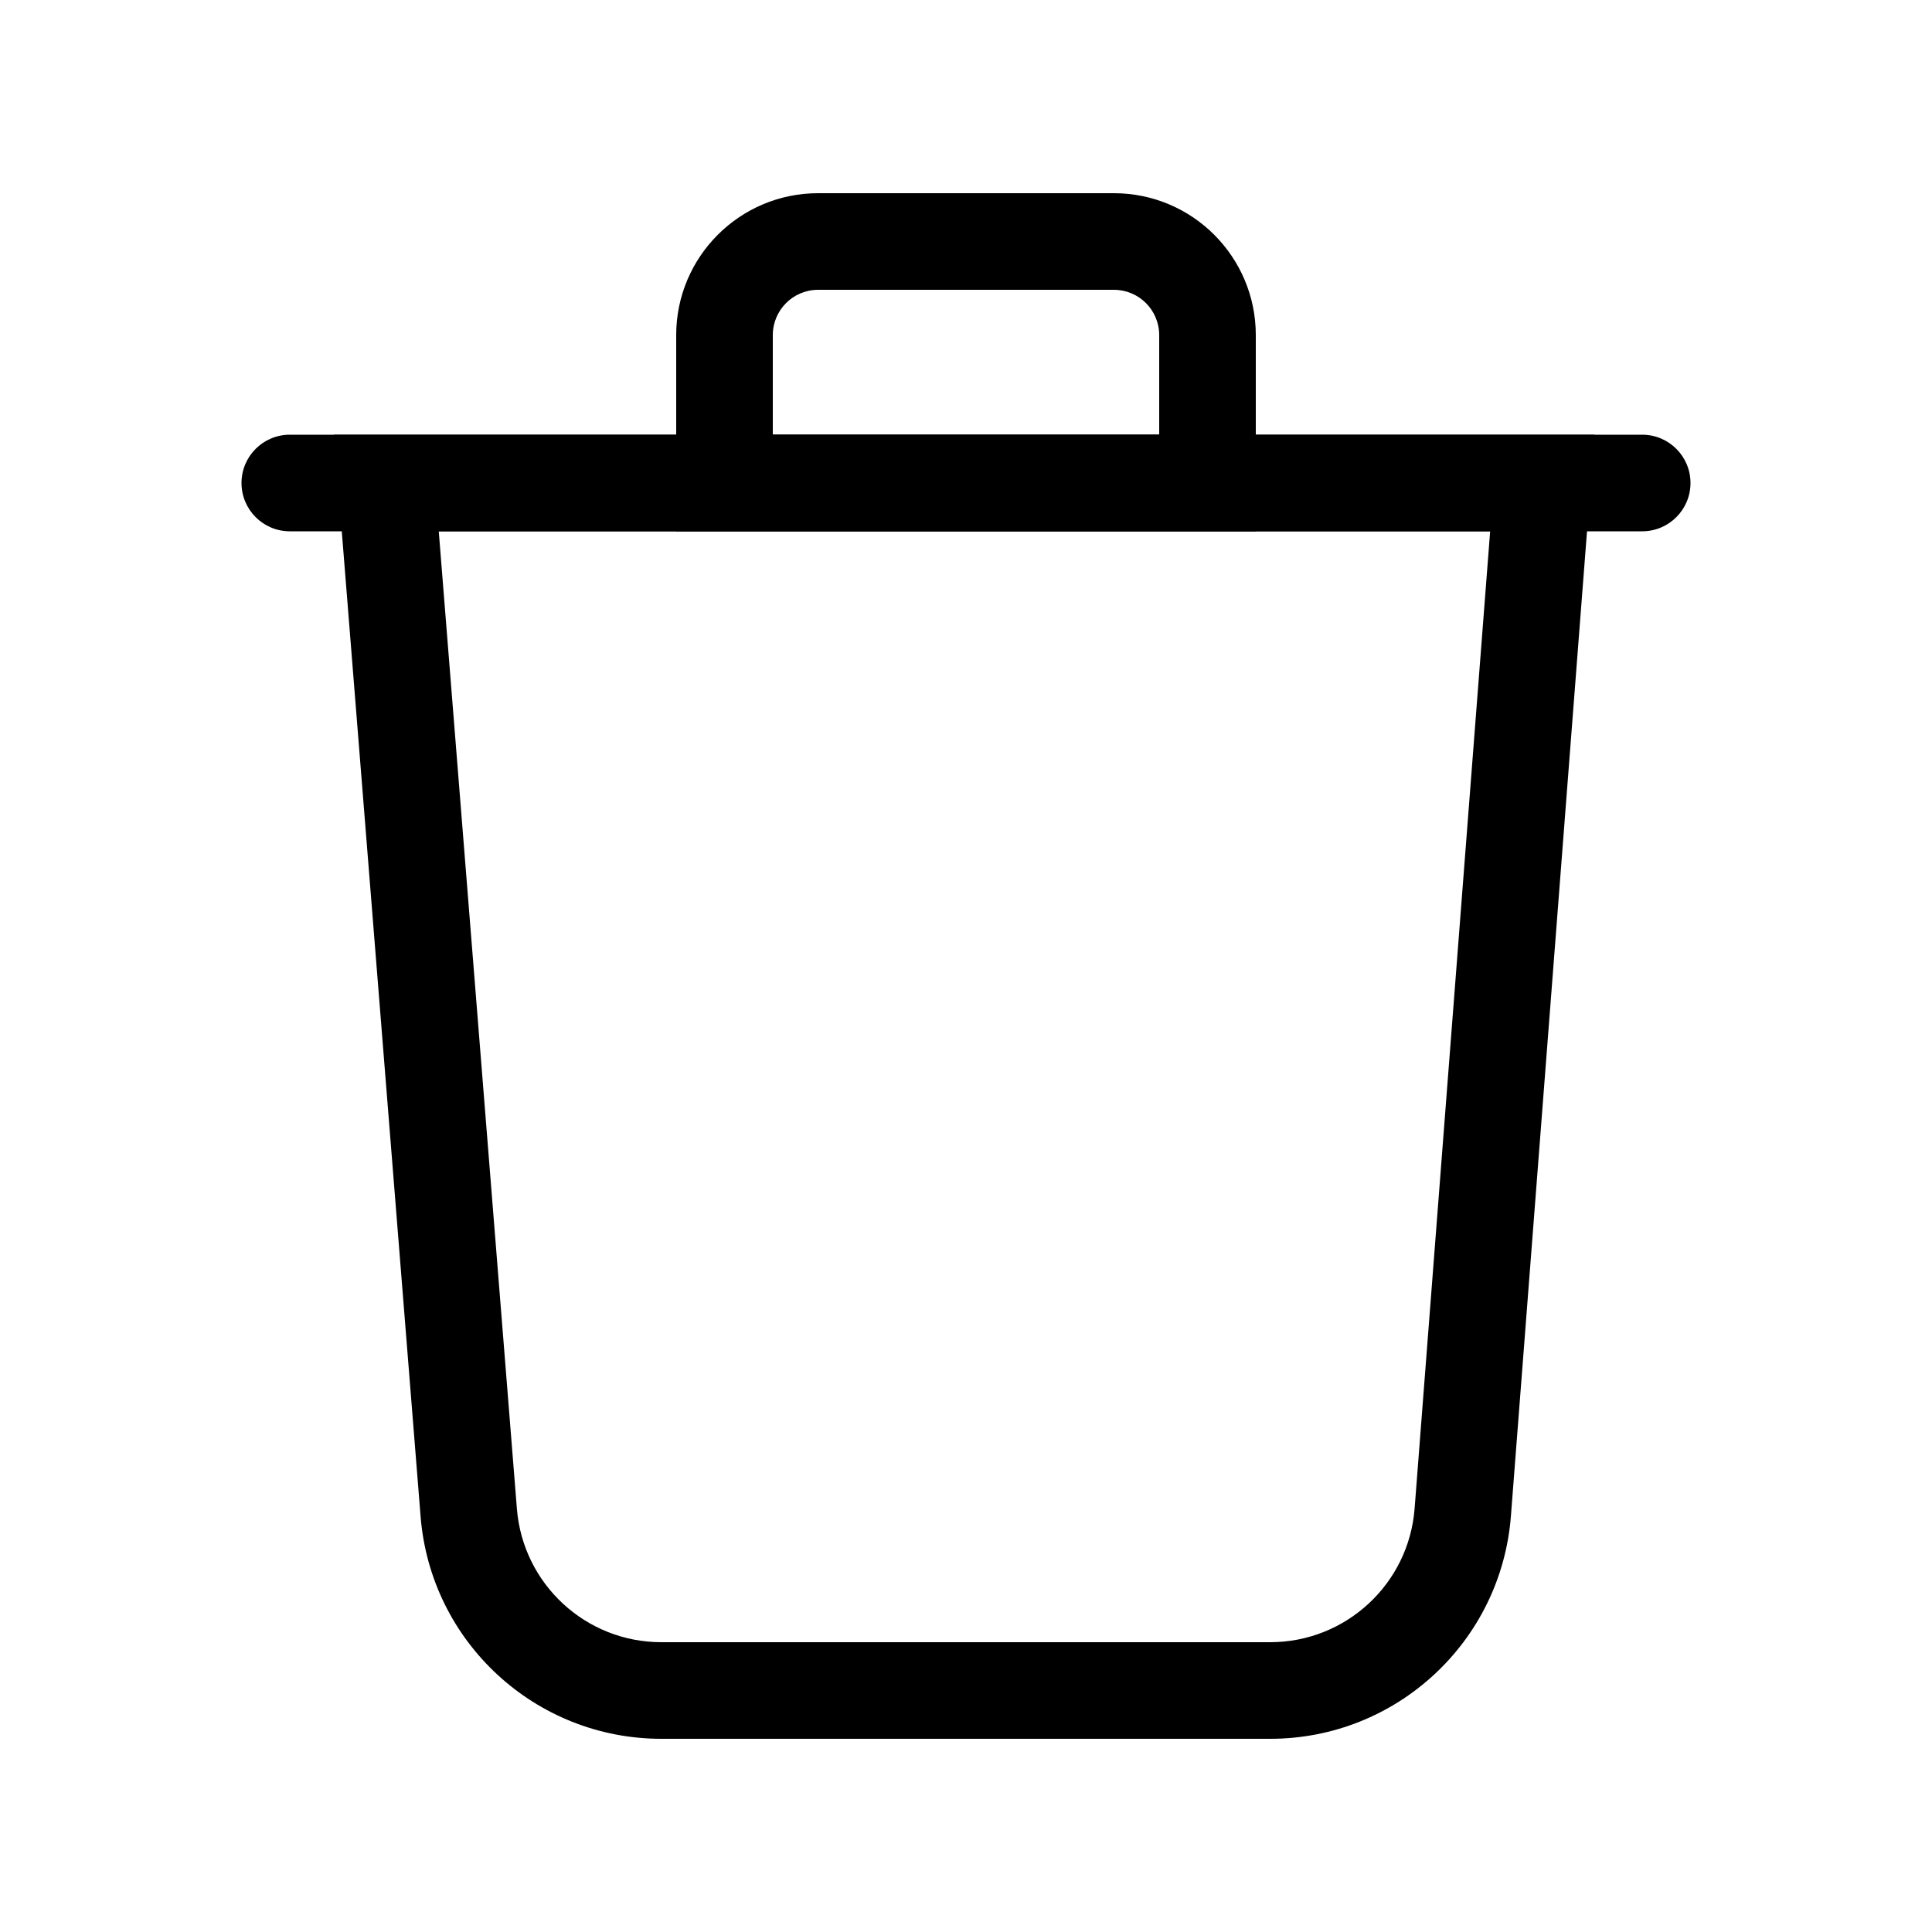
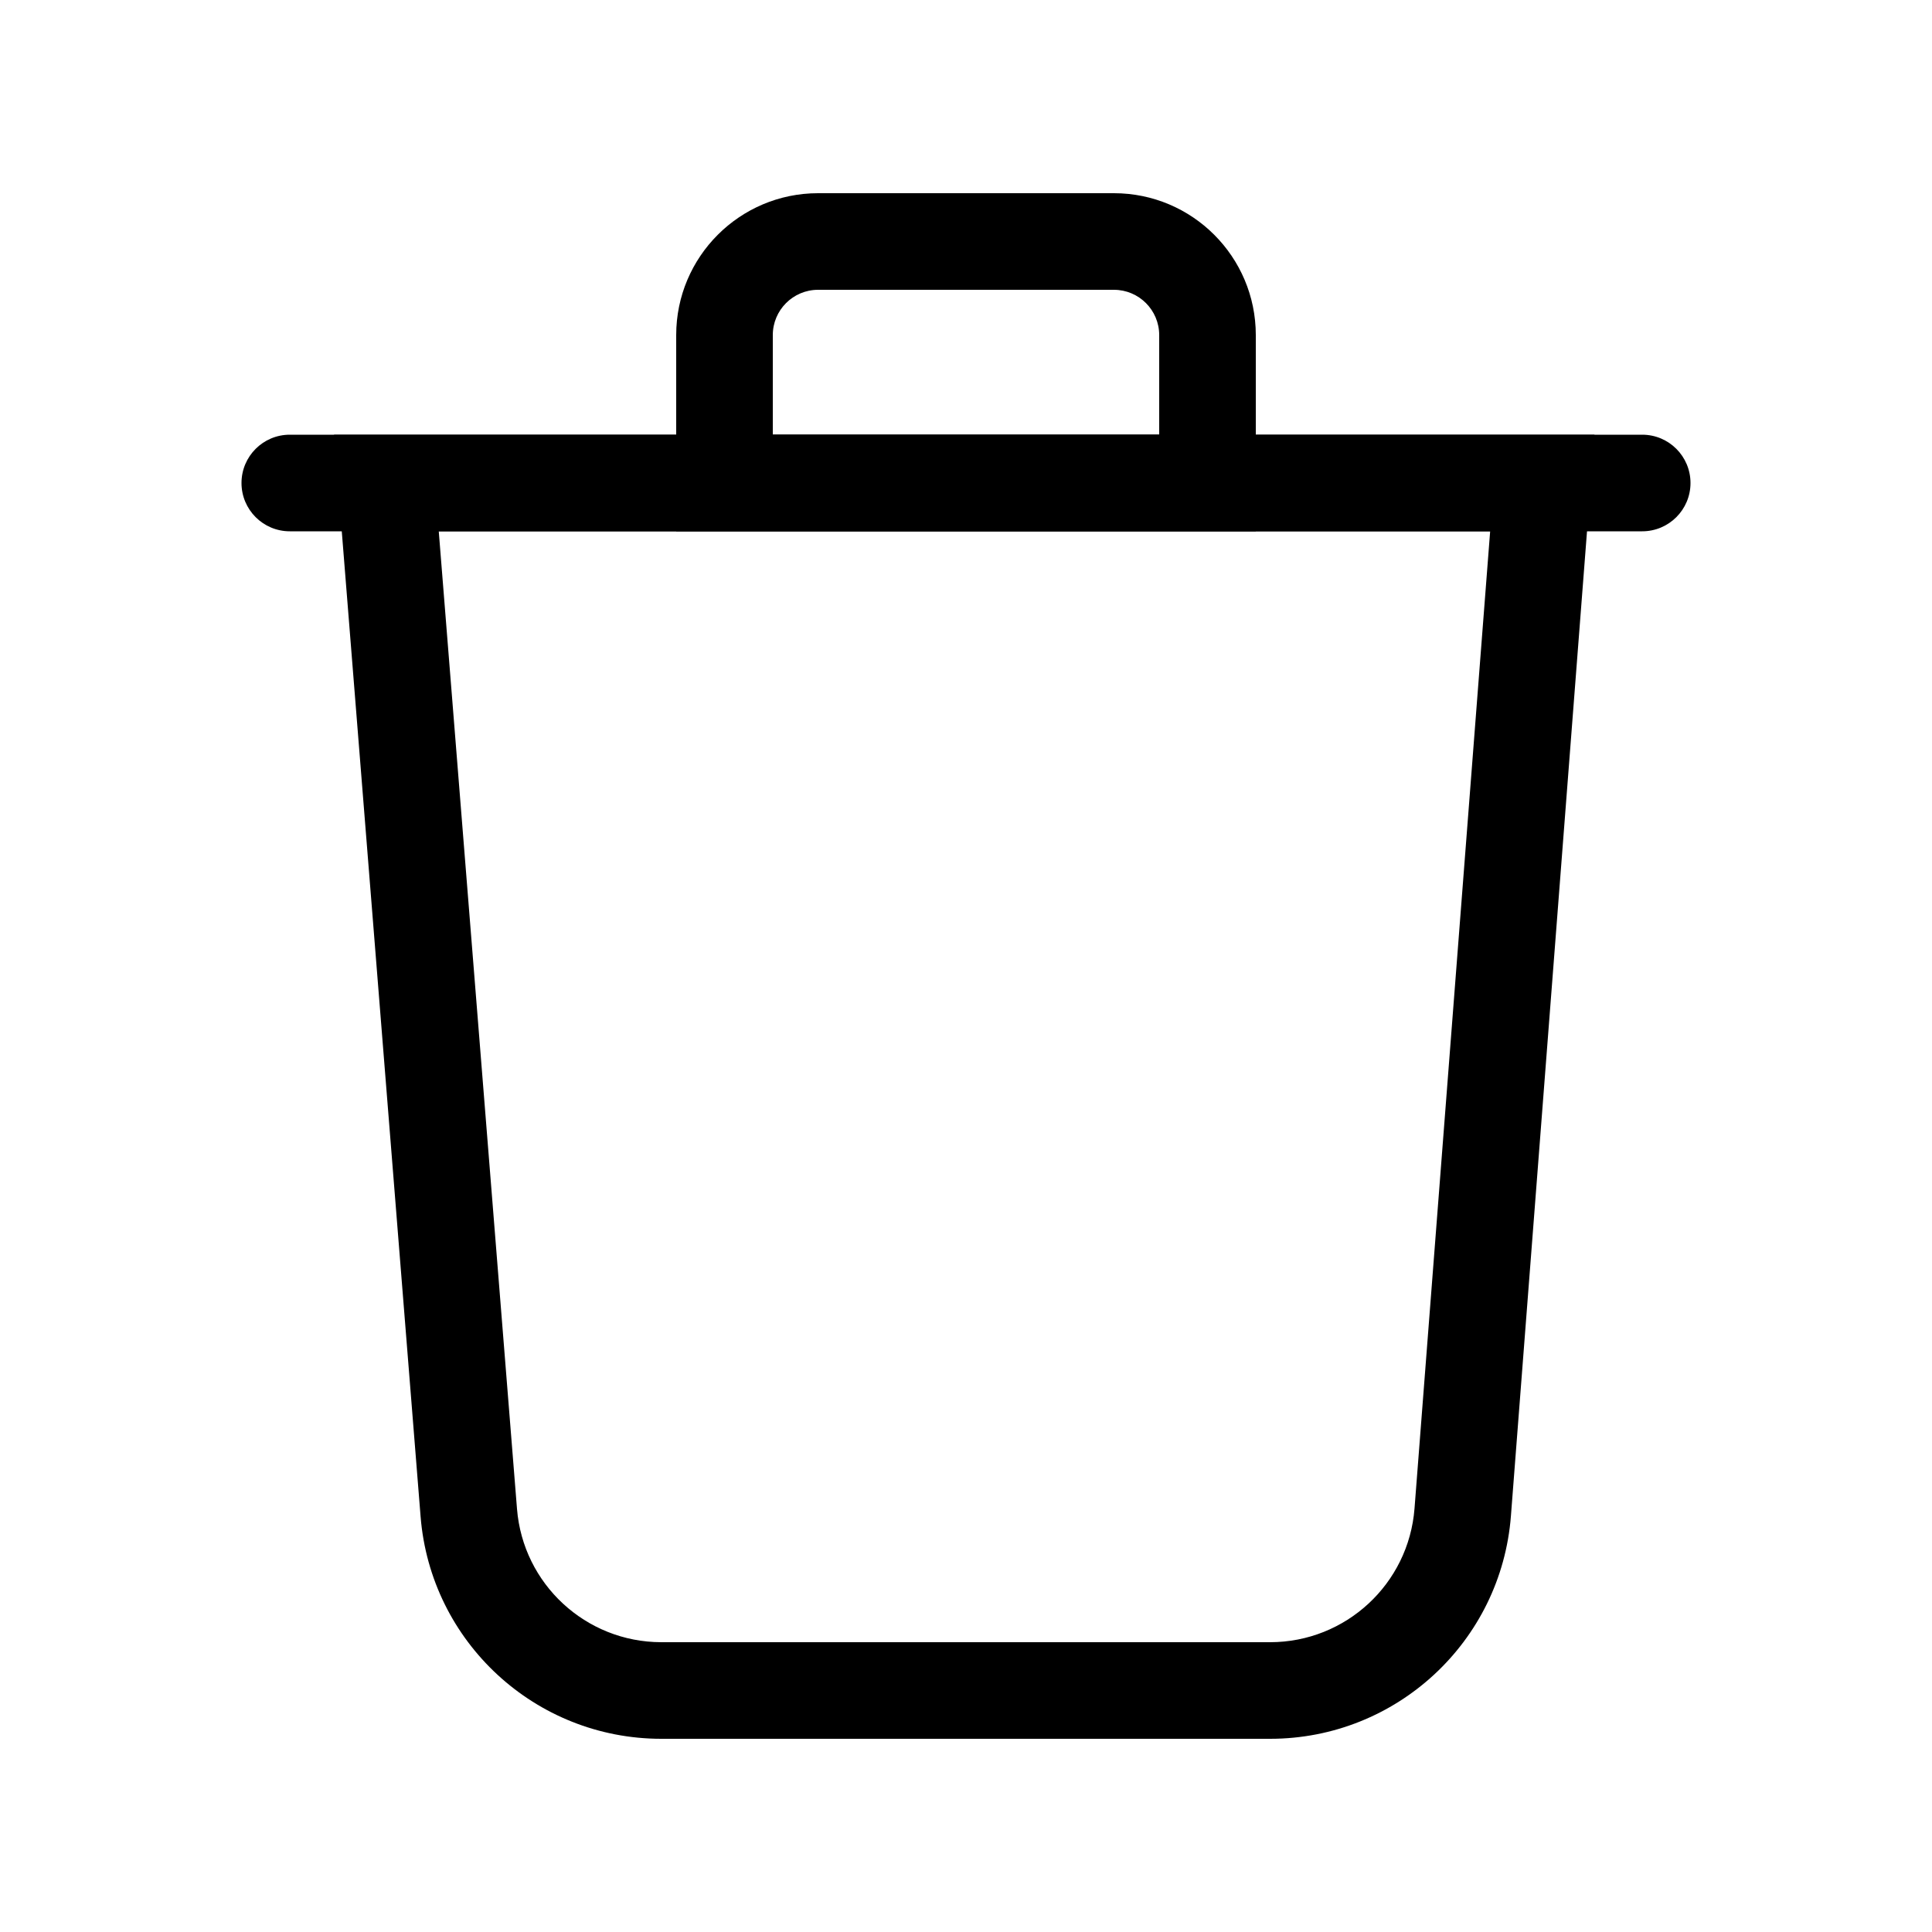
- <svg xmlns="http://www.w3.org/2000/svg" width="20" height="20" viewBox="0 0 20 20" fill="none">
-   <g id="icon-20">
-     <g id="Vector">
-       <path fill-rule="evenodd" clip-rule="evenodd" d="M2.5 5C2.5 4.724 2.724 4.5 3 4.5H17C17.276 4.5 17.5 4.724 17.5 5C17.5 5.276 17.276 5.5 17 5.5H3C2.724 5.5 2.5 5.276 2.5 5Z" fill="black" />
-       <path fill-rule="evenodd" clip-rule="evenodd" d="M3.458 4.5H16.506L15.641 15.693C15.54 16.995 14.455 18 13.149 18H6.846C5.543 18 4.458 16.999 4.354 15.699L3.458 4.5ZM4.542 5.5L5.351 15.62C5.414 16.399 6.064 17 6.846 17H13.149C13.932 17 14.584 16.397 14.644 15.616L15.426 5.5H4.542Z" fill="black" />
-       <path fill-rule="evenodd" clip-rule="evenodd" d="M13 5.5H7V3.469C7 2.658 7.658 2 8.469 2H11.531C12.342 2 13 2.658 13 3.469V5.5ZM8.469 3C8.21 3 8 3.21 8 3.469V4.5H12V3.469C12 3.21 11.79 3 11.531 3H8.469Z" fill="black" />
-     </g>
+ <svg xmlns="http://www.w3.org/2000/svg" width="20" height="20" fill="none">
+   <g fill-rule="evenodd" clip-rule="evenodd" fill="#000">
+     <path d="M2.5 5a.5.5 0 0 1 .5-.5h14a.5.5 0 0 1 0 1H3a.5.5 0 0 1-.5-.5z" />
+     <path d="M3.458 4.5h13.048l-.865 11.193A2.5 2.5 0 0 1 13.15 18H6.846a2.5 2.5 0 0 1-2.492-2.3L3.458 4.5zm1.084 1 .81 10.12A1.5 1.5 0 0 0 6.845 17h6.303a1.5 1.5 0 0 0 1.495-1.384L15.426 5.5H4.542z" />
+     <path d="M13 5.5H7V3.469C7 2.658 7.658 2 8.469 2h3.062C12.342 2 13 2.658 13 3.469V5.5zM8.469 3A.469.469 0 0 0 8 3.469V4.5h4V3.469A.469.469 0 0 0 11.531 3H8.47z" />
  </g>
</svg>
